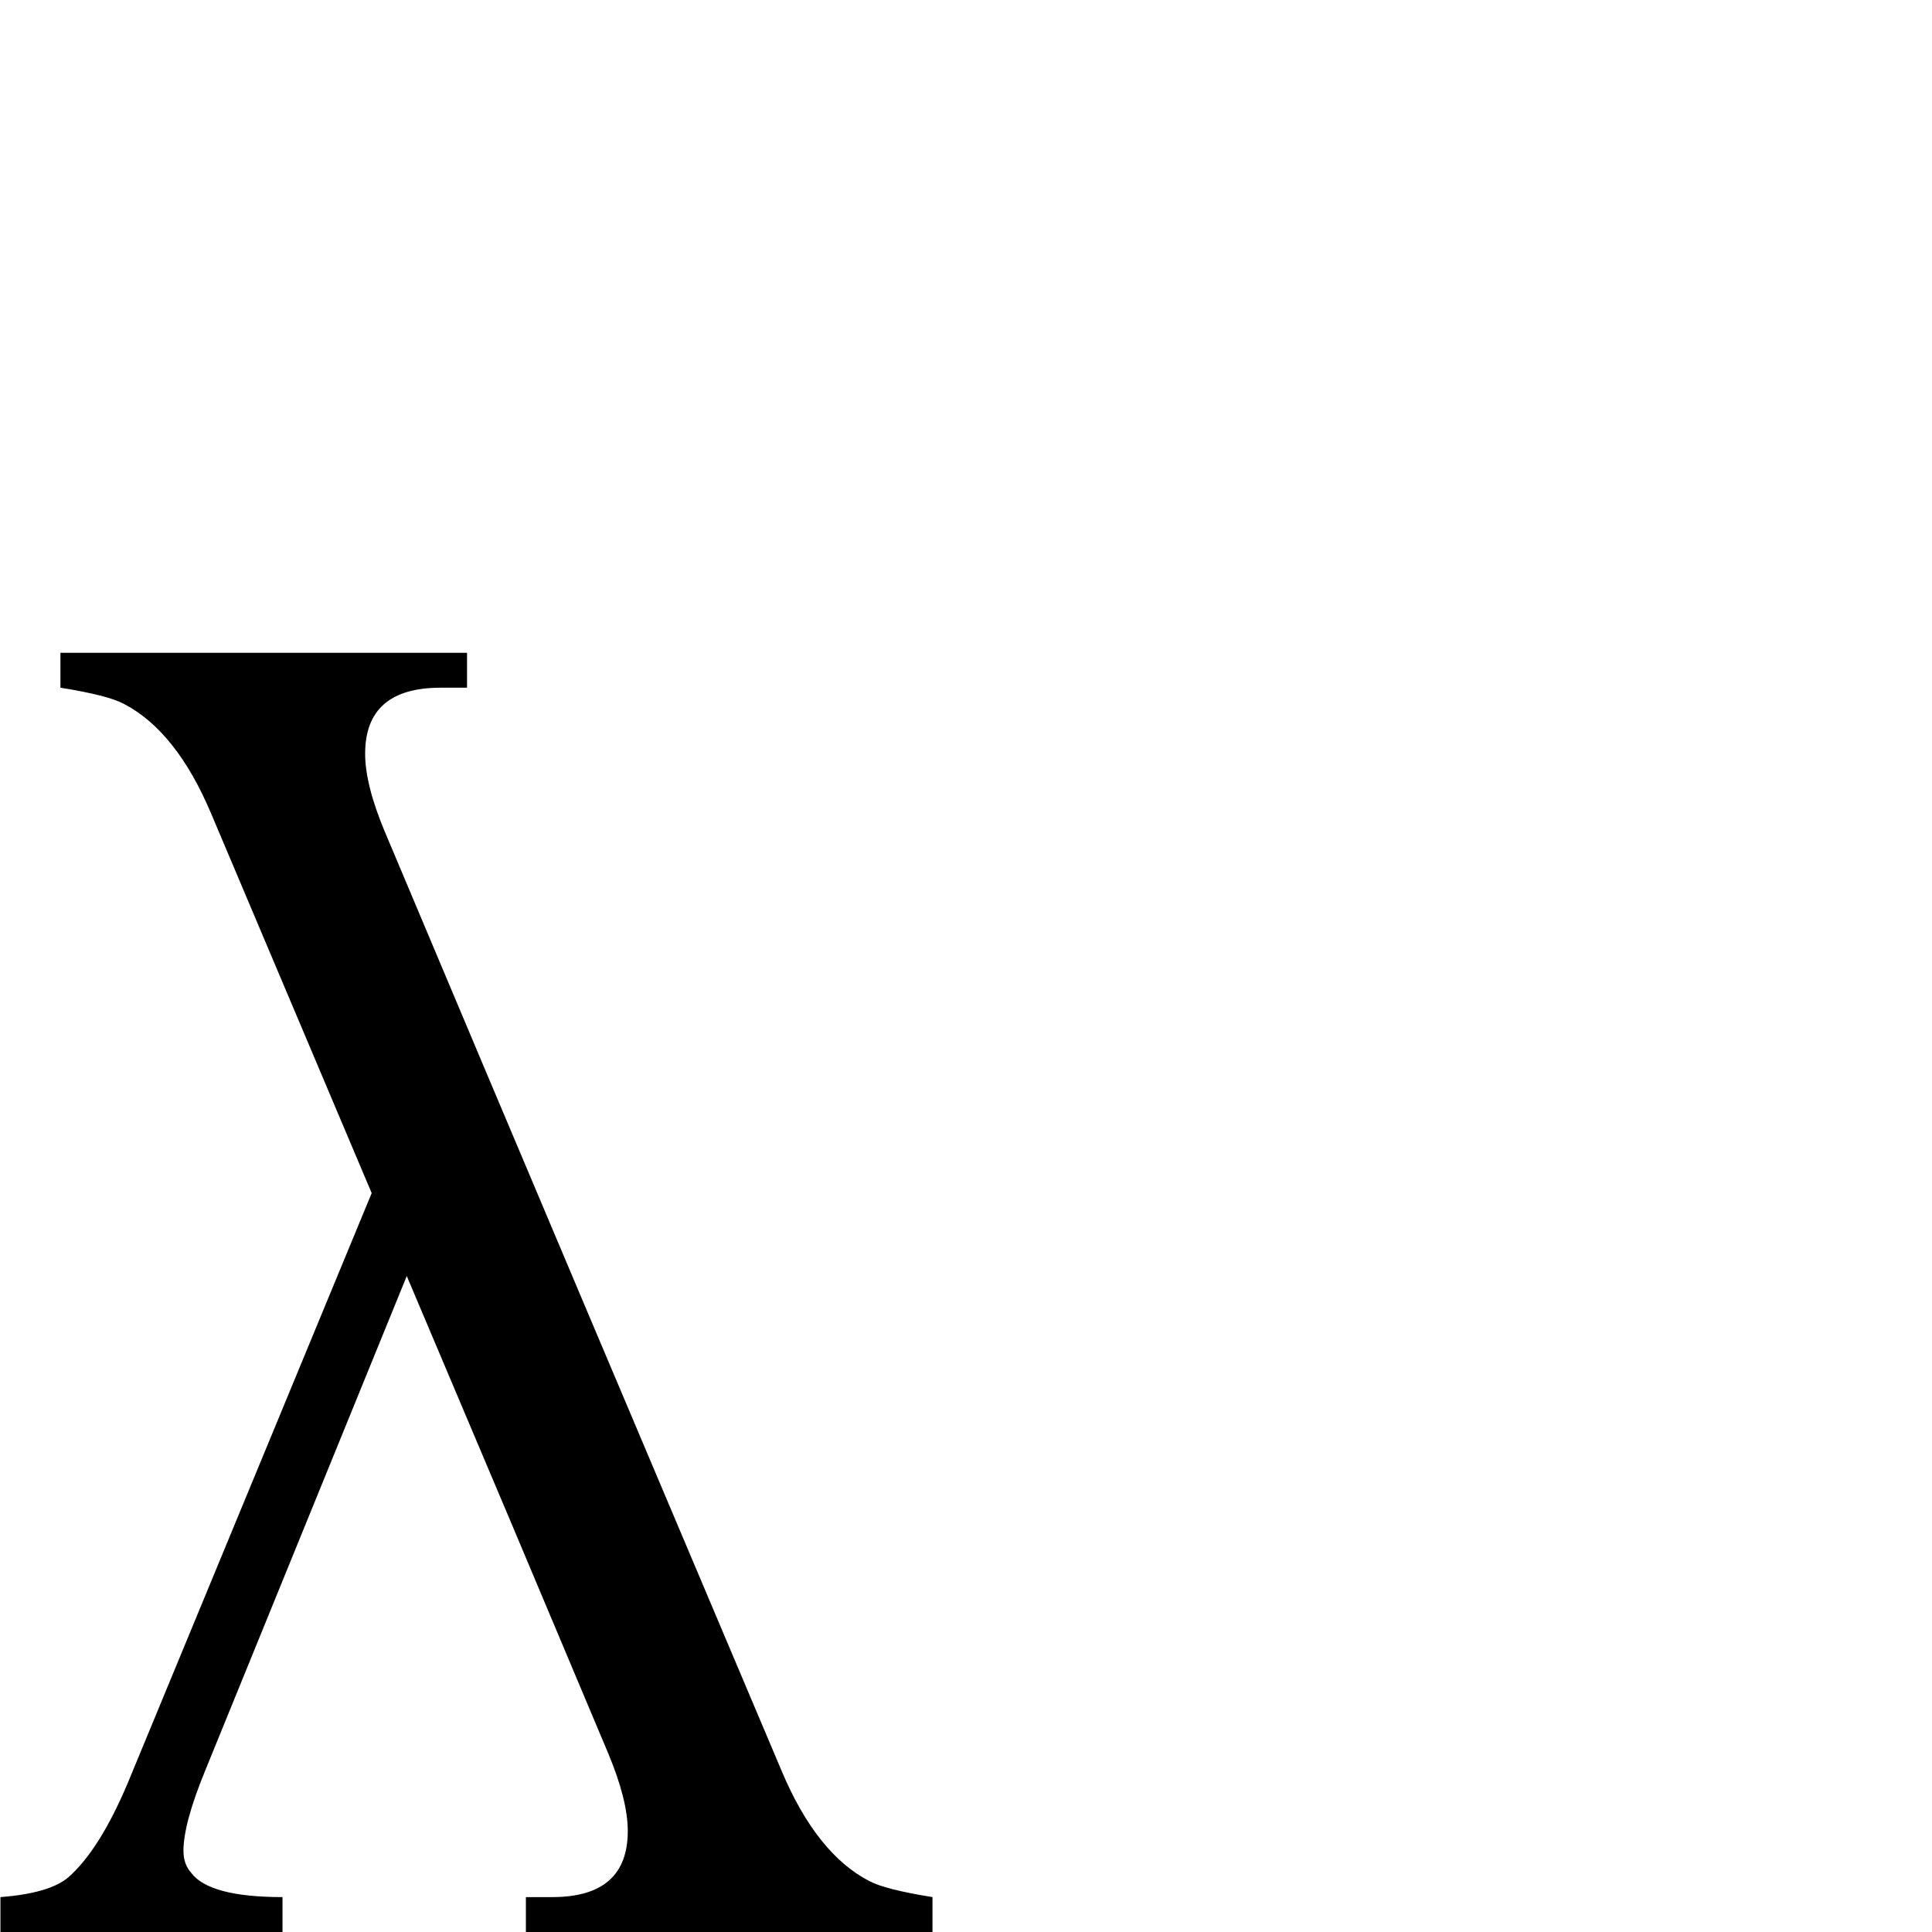
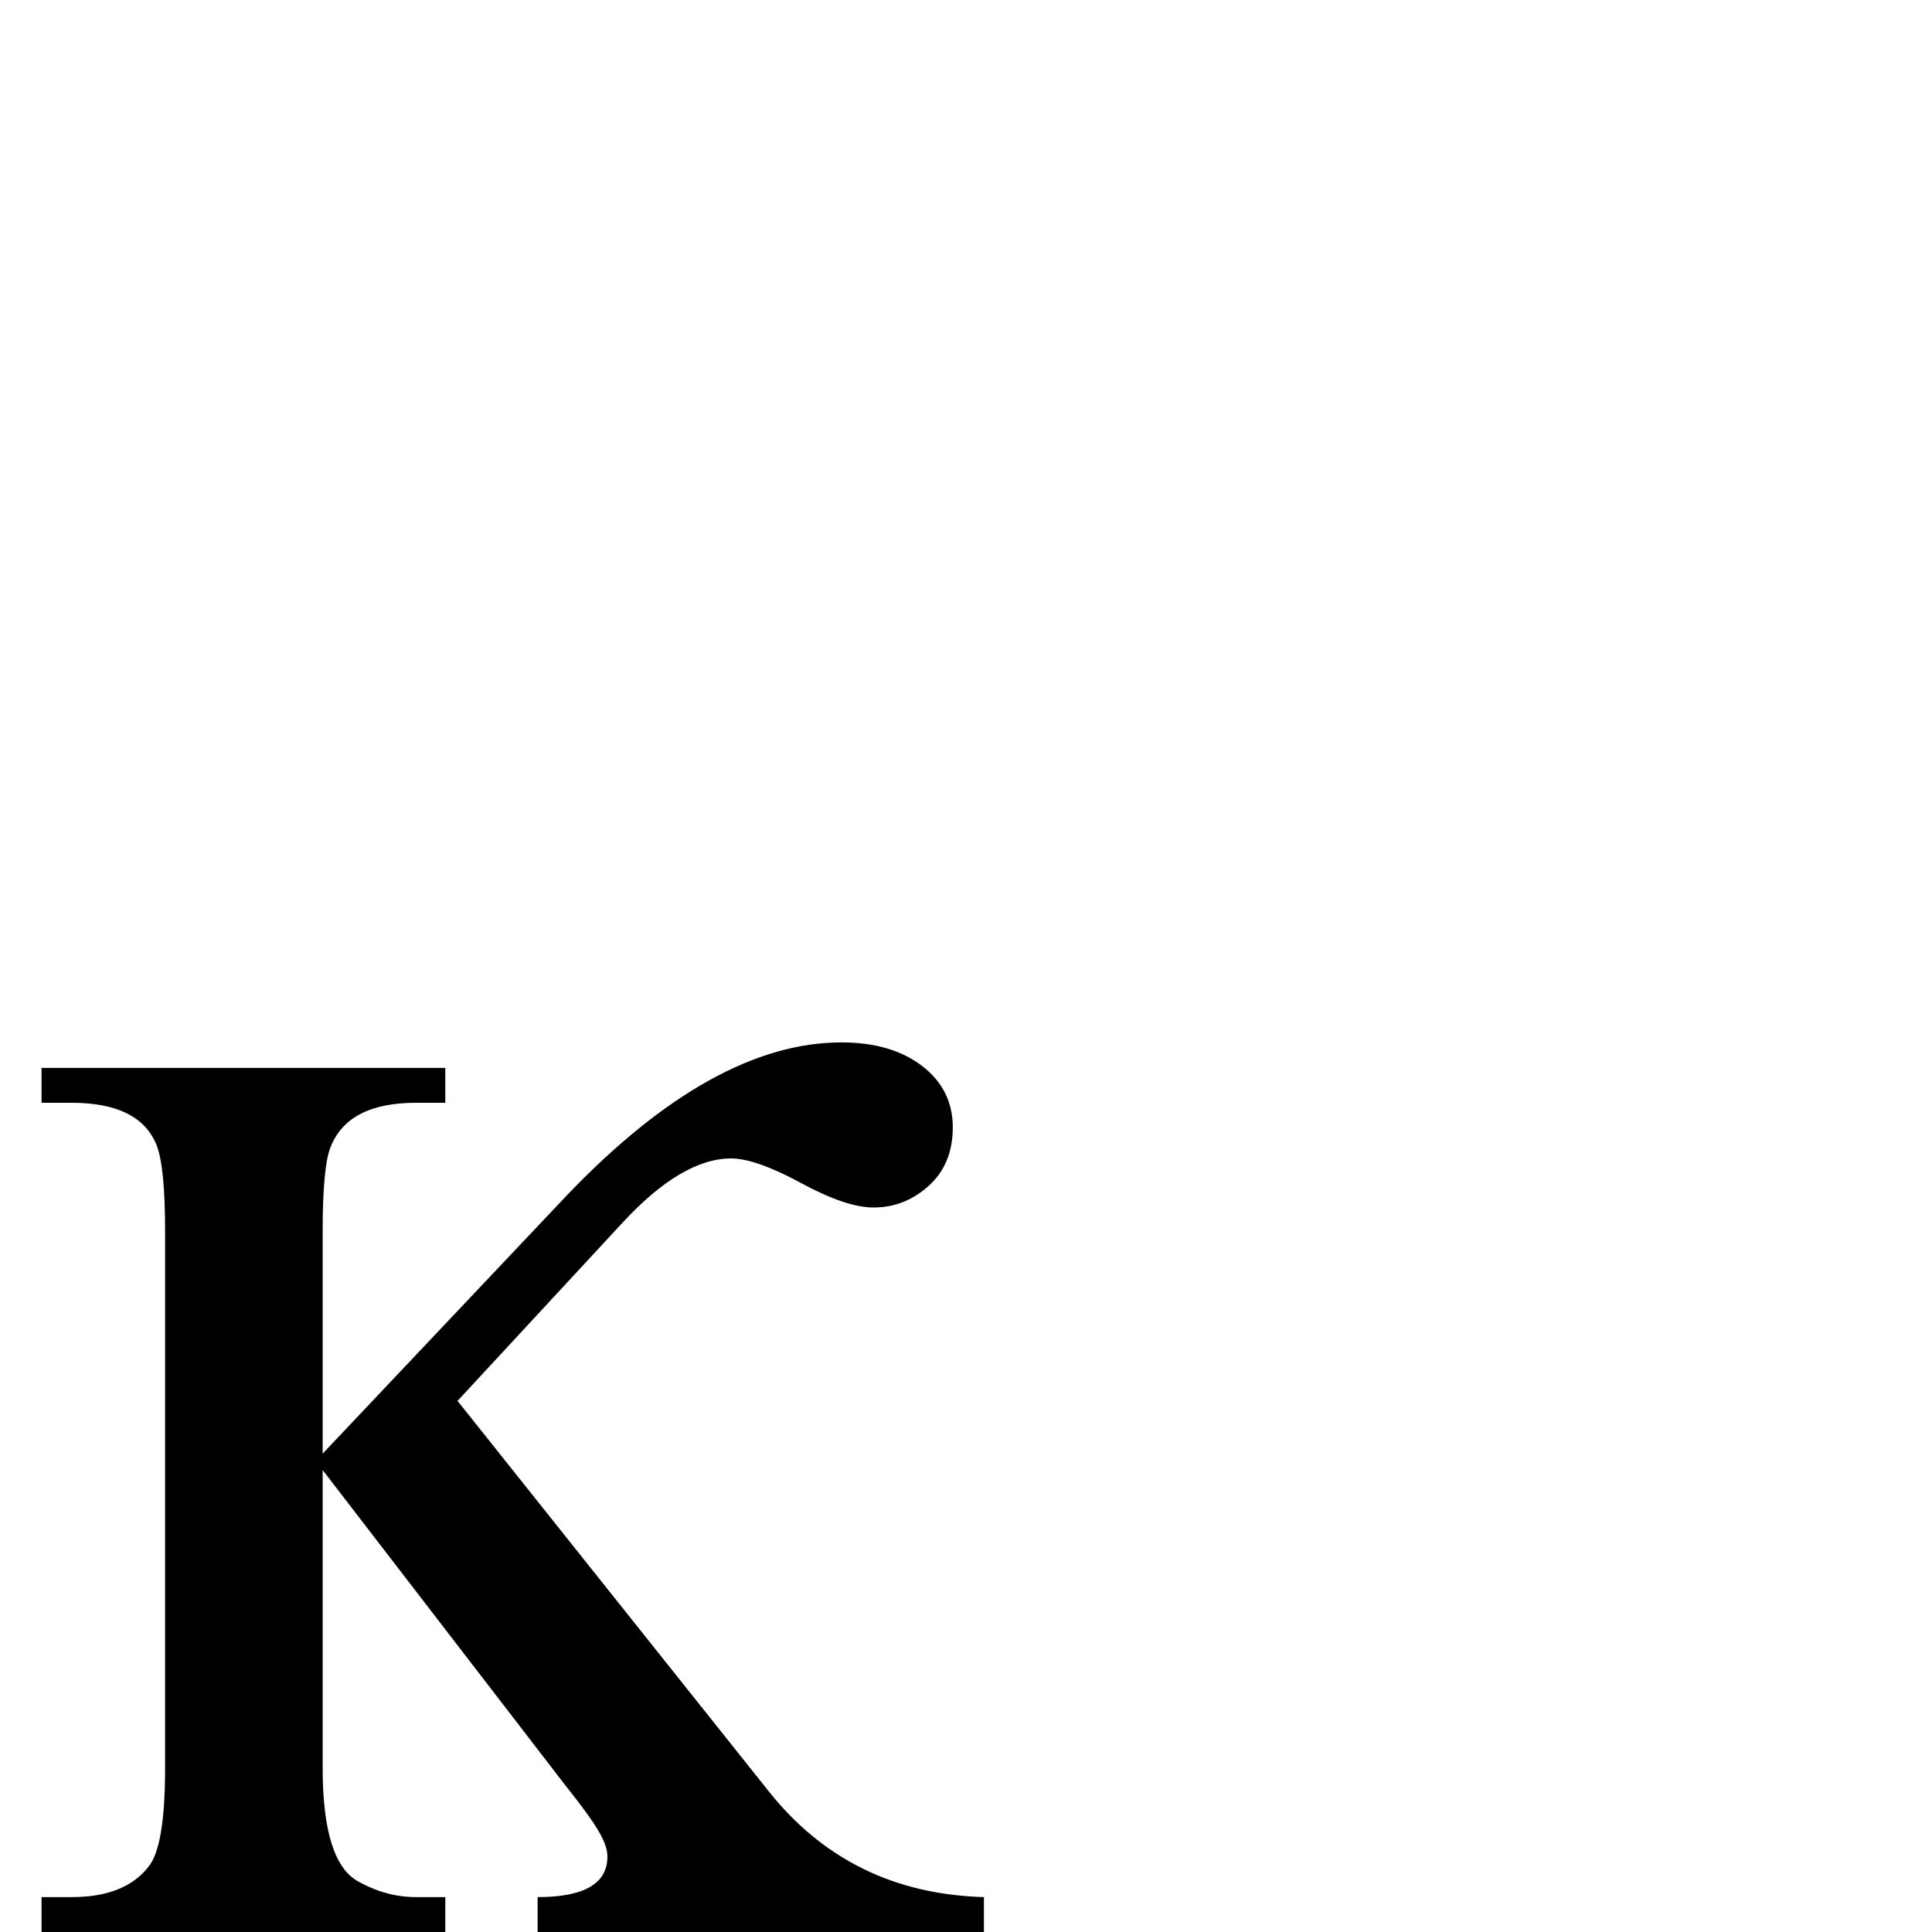
- <svg xmlns="http://www.w3.org/2000/svg" version="1.1" viewBox="-40 -410 2048 2048" id="svg2" width="100%" height="100%">
+ <svg xmlns="http://www.w3.org/2000/svg" version="1.1" viewBox="0 -410 2048 2048" id="svg2" width="100%" height="100%">
  <defs id="defs10" />
-   <path style="fill:currentColor" d="m 64.062,692 0,37 c 33.334,5.333 55.668,11 67,17 37.334,19.333 68.334,58.333 93,117 L 394,1264.75 135.469,1890 c -20,47.333 -41,80.667 -63,100 -13.333,11.333 -37.333,18.333 -72,21 l 0,37 299,0 0,-37 c -52,0 -84.333,-8.667 -97,-26 -5.333,-6 -8,-13.667 -8,-23 0,-19.333 7.667,-47.667 23,-85 l 213.719,-524.344 110.844,262 L 644.469,1858 c 14,33.333 21,61 21,83 0,46.667 -26.667,70 -80,70 l -28,0 0,37 431,0 0,-37 c -33.333,-5.333 -55.667,-11 -67,-17 -37.333,-19.333 -68.333,-58.333 -93,-117 C 688.116,1545.425 547.758,1213.852 408.062,882 c -13.999,-33.334 -20.999,-61 -21,-83 7e-4,-46.667 26.667,-70 80,-70 l 28,0 0,-37 z" transform="translate(-40,-410)" id="path6" />
+   <path style="fill:currentColor" d="m 618.656,1917.641 c 15.668,21.066 25.25,37.157 25.25,50.359 -7e-4,28.667 -24.667,43 -74,43 l 0,37 149.094,0 210.906,0 113.094,0 0,-37 c -94.667,-2.667 -170.667,-40 -228,-112 L 485,1485 660,1296 c 42,-45.333 80.333,-68 115,-68 17.333,0 42,8.667 74,26 32,17.333 57.667,26 77,26 22,0 41.5,-7.667 58.5,-23 17,-15.333 25.5,-36 25.5,-62 0,-26.667 -10.833,-48.333 -32.5,-65 -21.667,-16.667 -50.167,-25 -85.5,-25 -90.667,0 -187.667,54 -291,162 l -258.969,273.906 0,-234.906 c -4e-4,-45.333 2.666,-74.999 8,-89 12,-31.999 42.333,-47.999 91,-48 l 31,0 0,-37 -428,0 0,37 32,0 c 48,9e-4 78,15.001 90,45 6,15.334 9,46.001 9,92 l 0,181.938 L 175,1488 l 0,391 c -0.342,51.757 -5.989,84.79 -16.969,99 -16.667,22 -44,33 -82,33 l -32,0 0,37 130.969,0 166,0 131.031,0 0,-37 -31,0 c -21.334,0 -42,-5.667 -62,-17 -24.667,-14 -37,-54 -37,-120 l 0,-315.656 c 0,0 170.511,221.636 255.859,332.383 6.917,8.975 9.559,11.847 20.766,26.914 z" transform="translate(0,-410)" id="path6" />
</svg>
